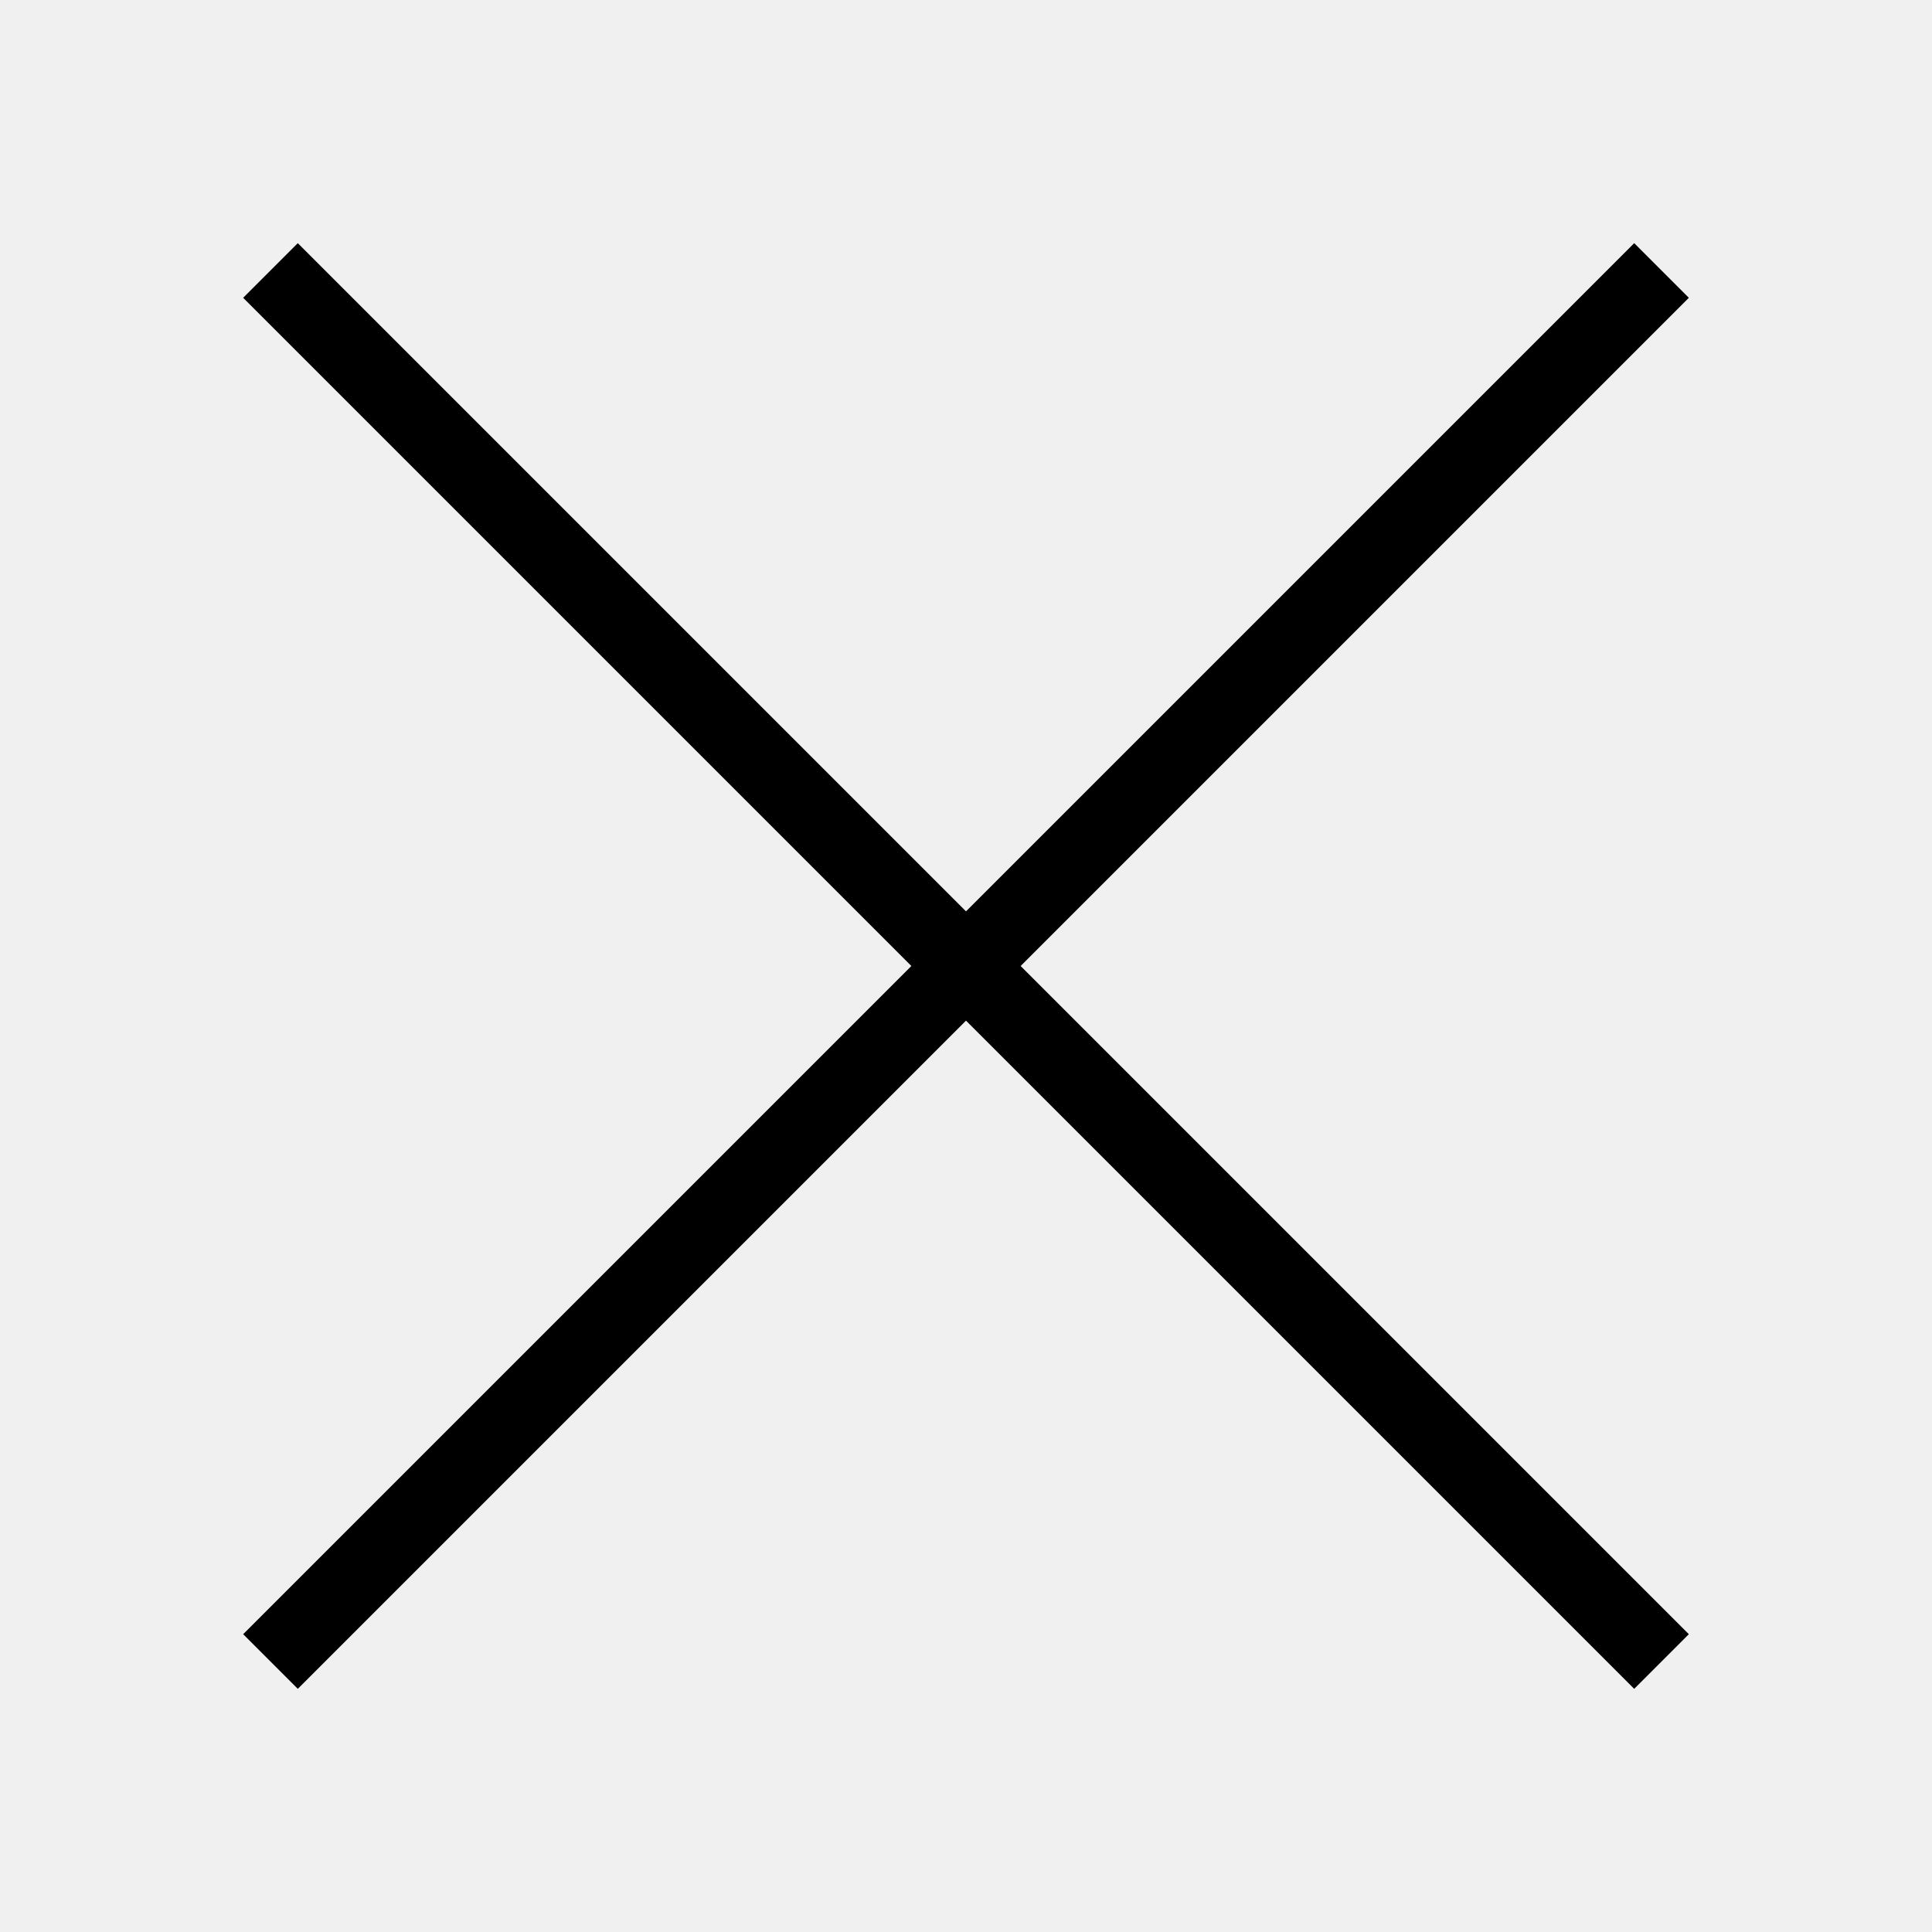
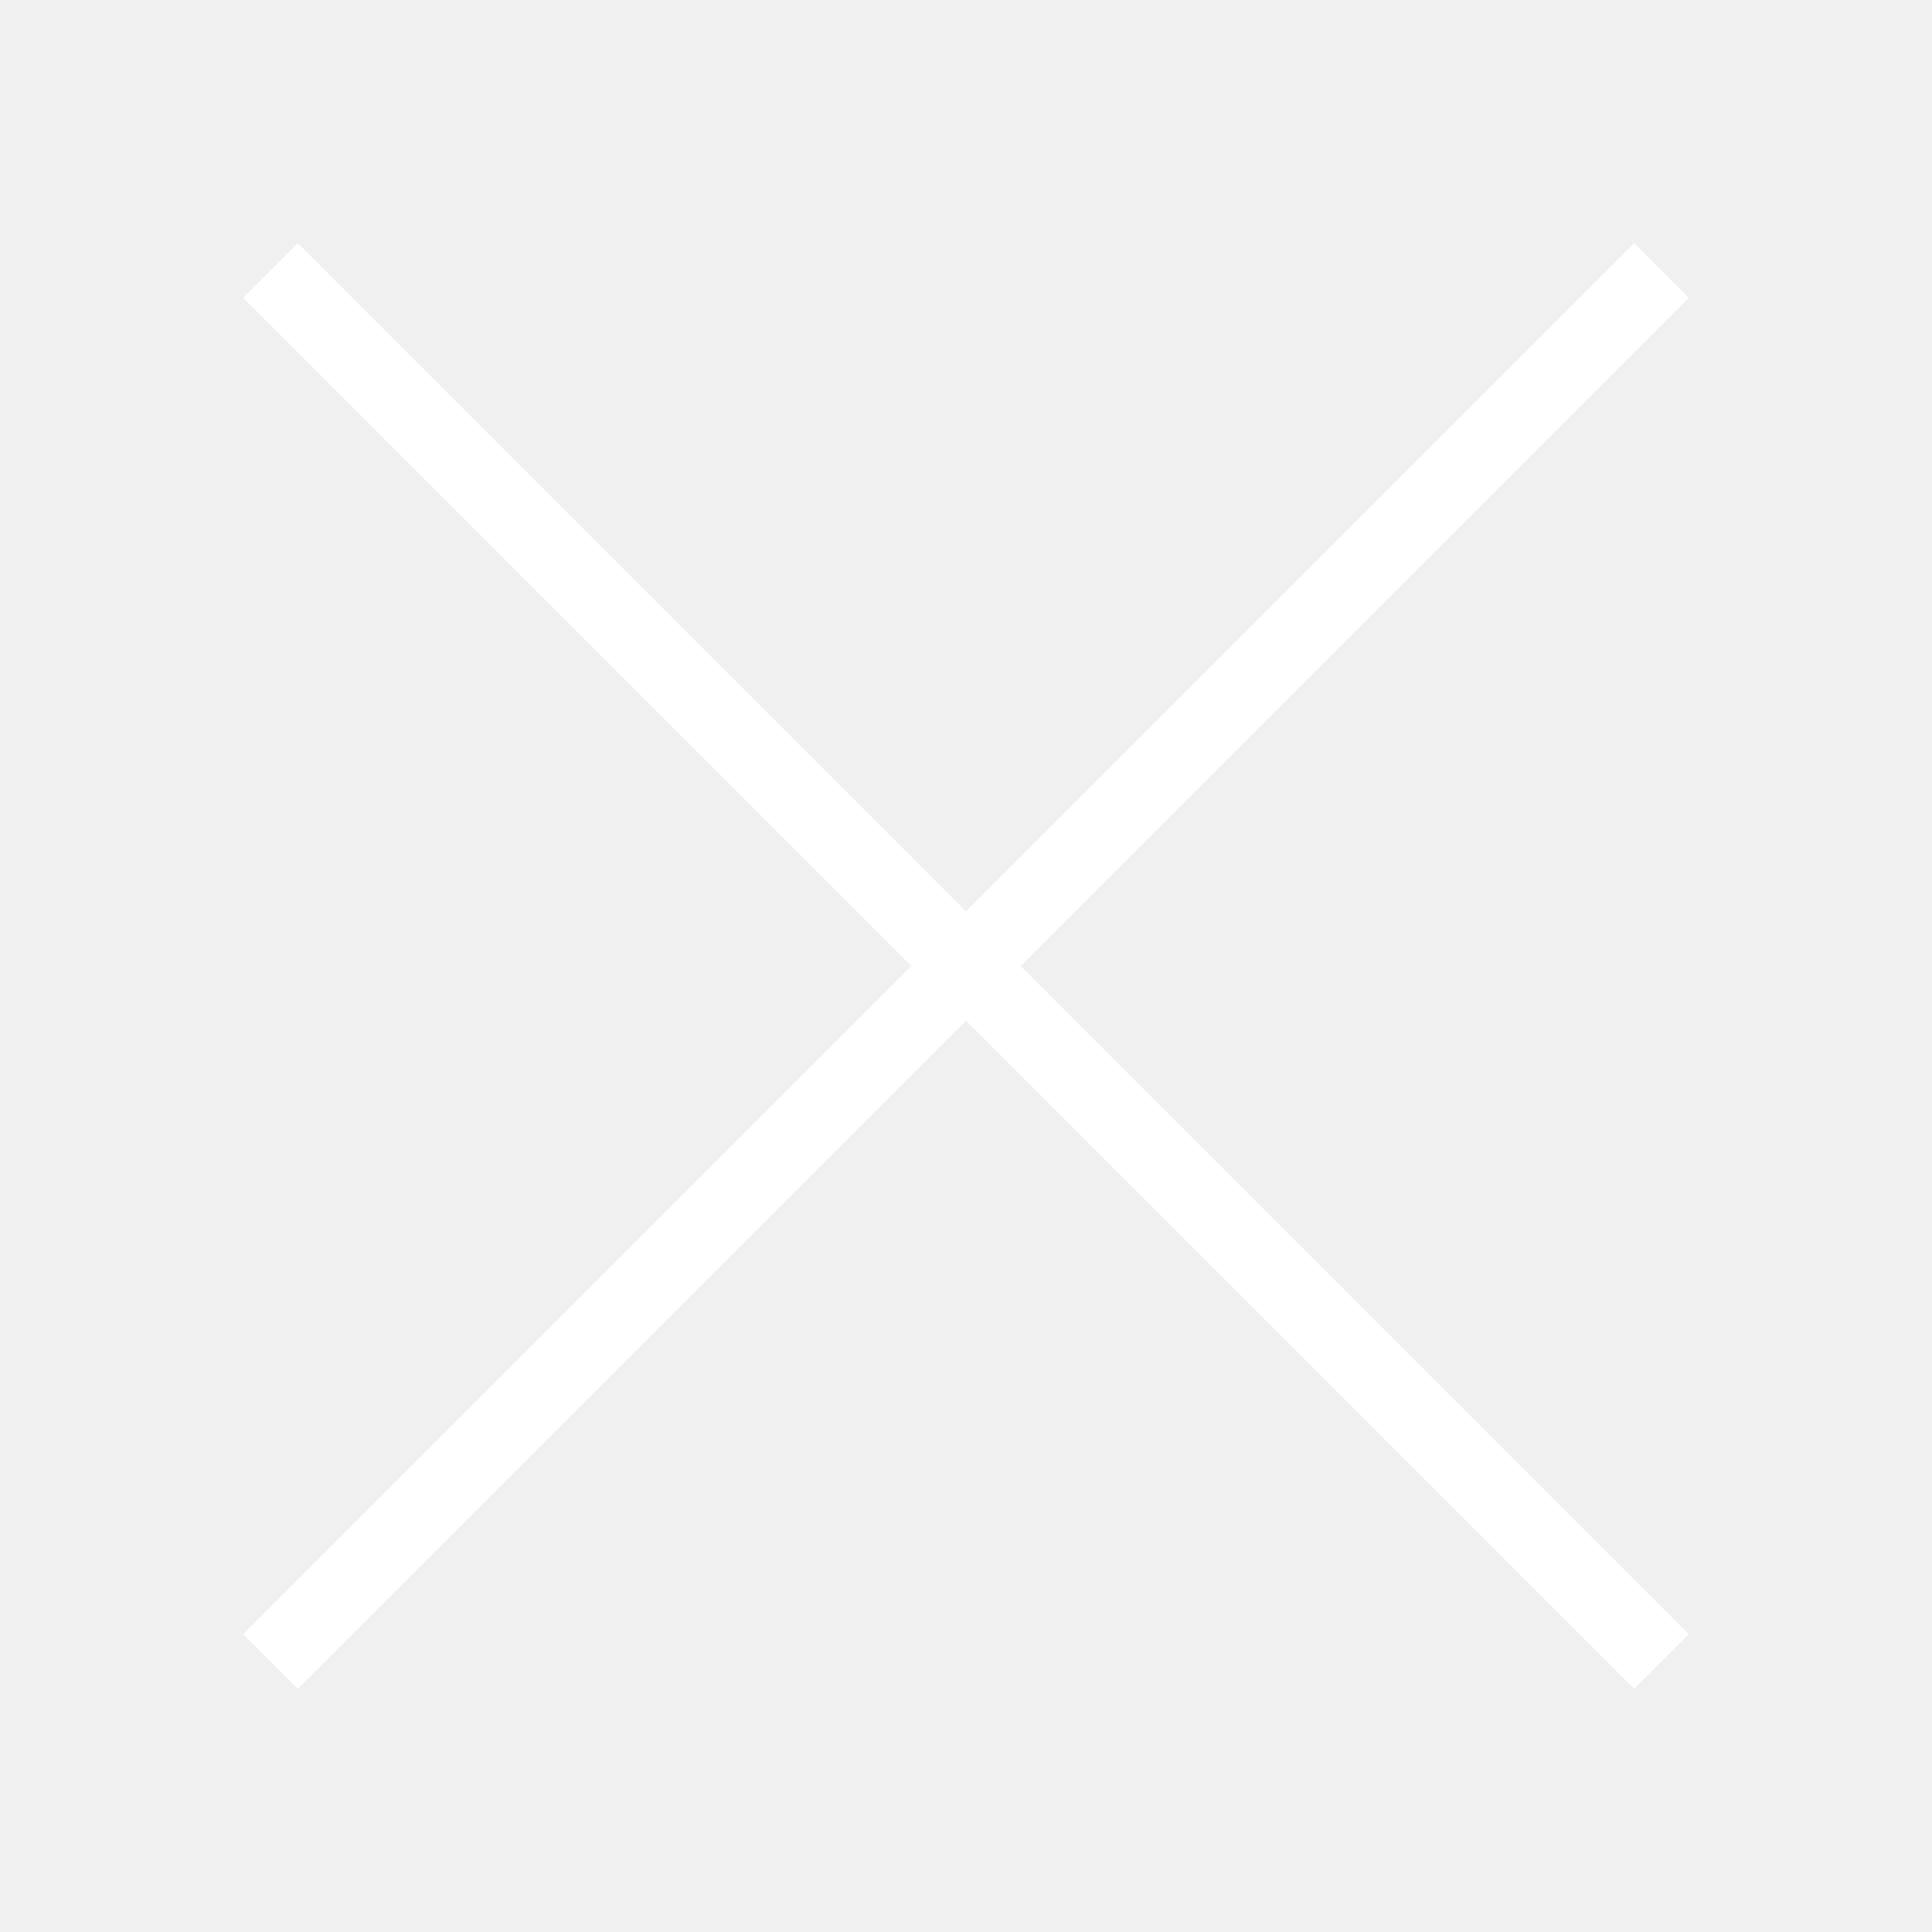
<svg xmlns="http://www.w3.org/2000/svg" viewBox="0 0 50 50" width="50px" height="50px">
-   <line fill="none" stroke="#000000" stroke-width="2" stroke-miterlimit="10" x1="7" y1="7" x2="43" y2="43" />
-   <line fill="none" stroke="#000000" stroke-width="2" stroke-miterlimit="10" x1="43" y1="7" x2="7" y2="43" />
+   <line fill="none" stroke="white" stroke-width="2" stroke-miterlimit="10" x1="7" y1="7" x2="43" y2="43" />
+   <line fill="none" stroke="white" stroke-width="2" stroke-miterlimit="10" x1="43" y1="7" x2="7" y2="43" />
</svg>
